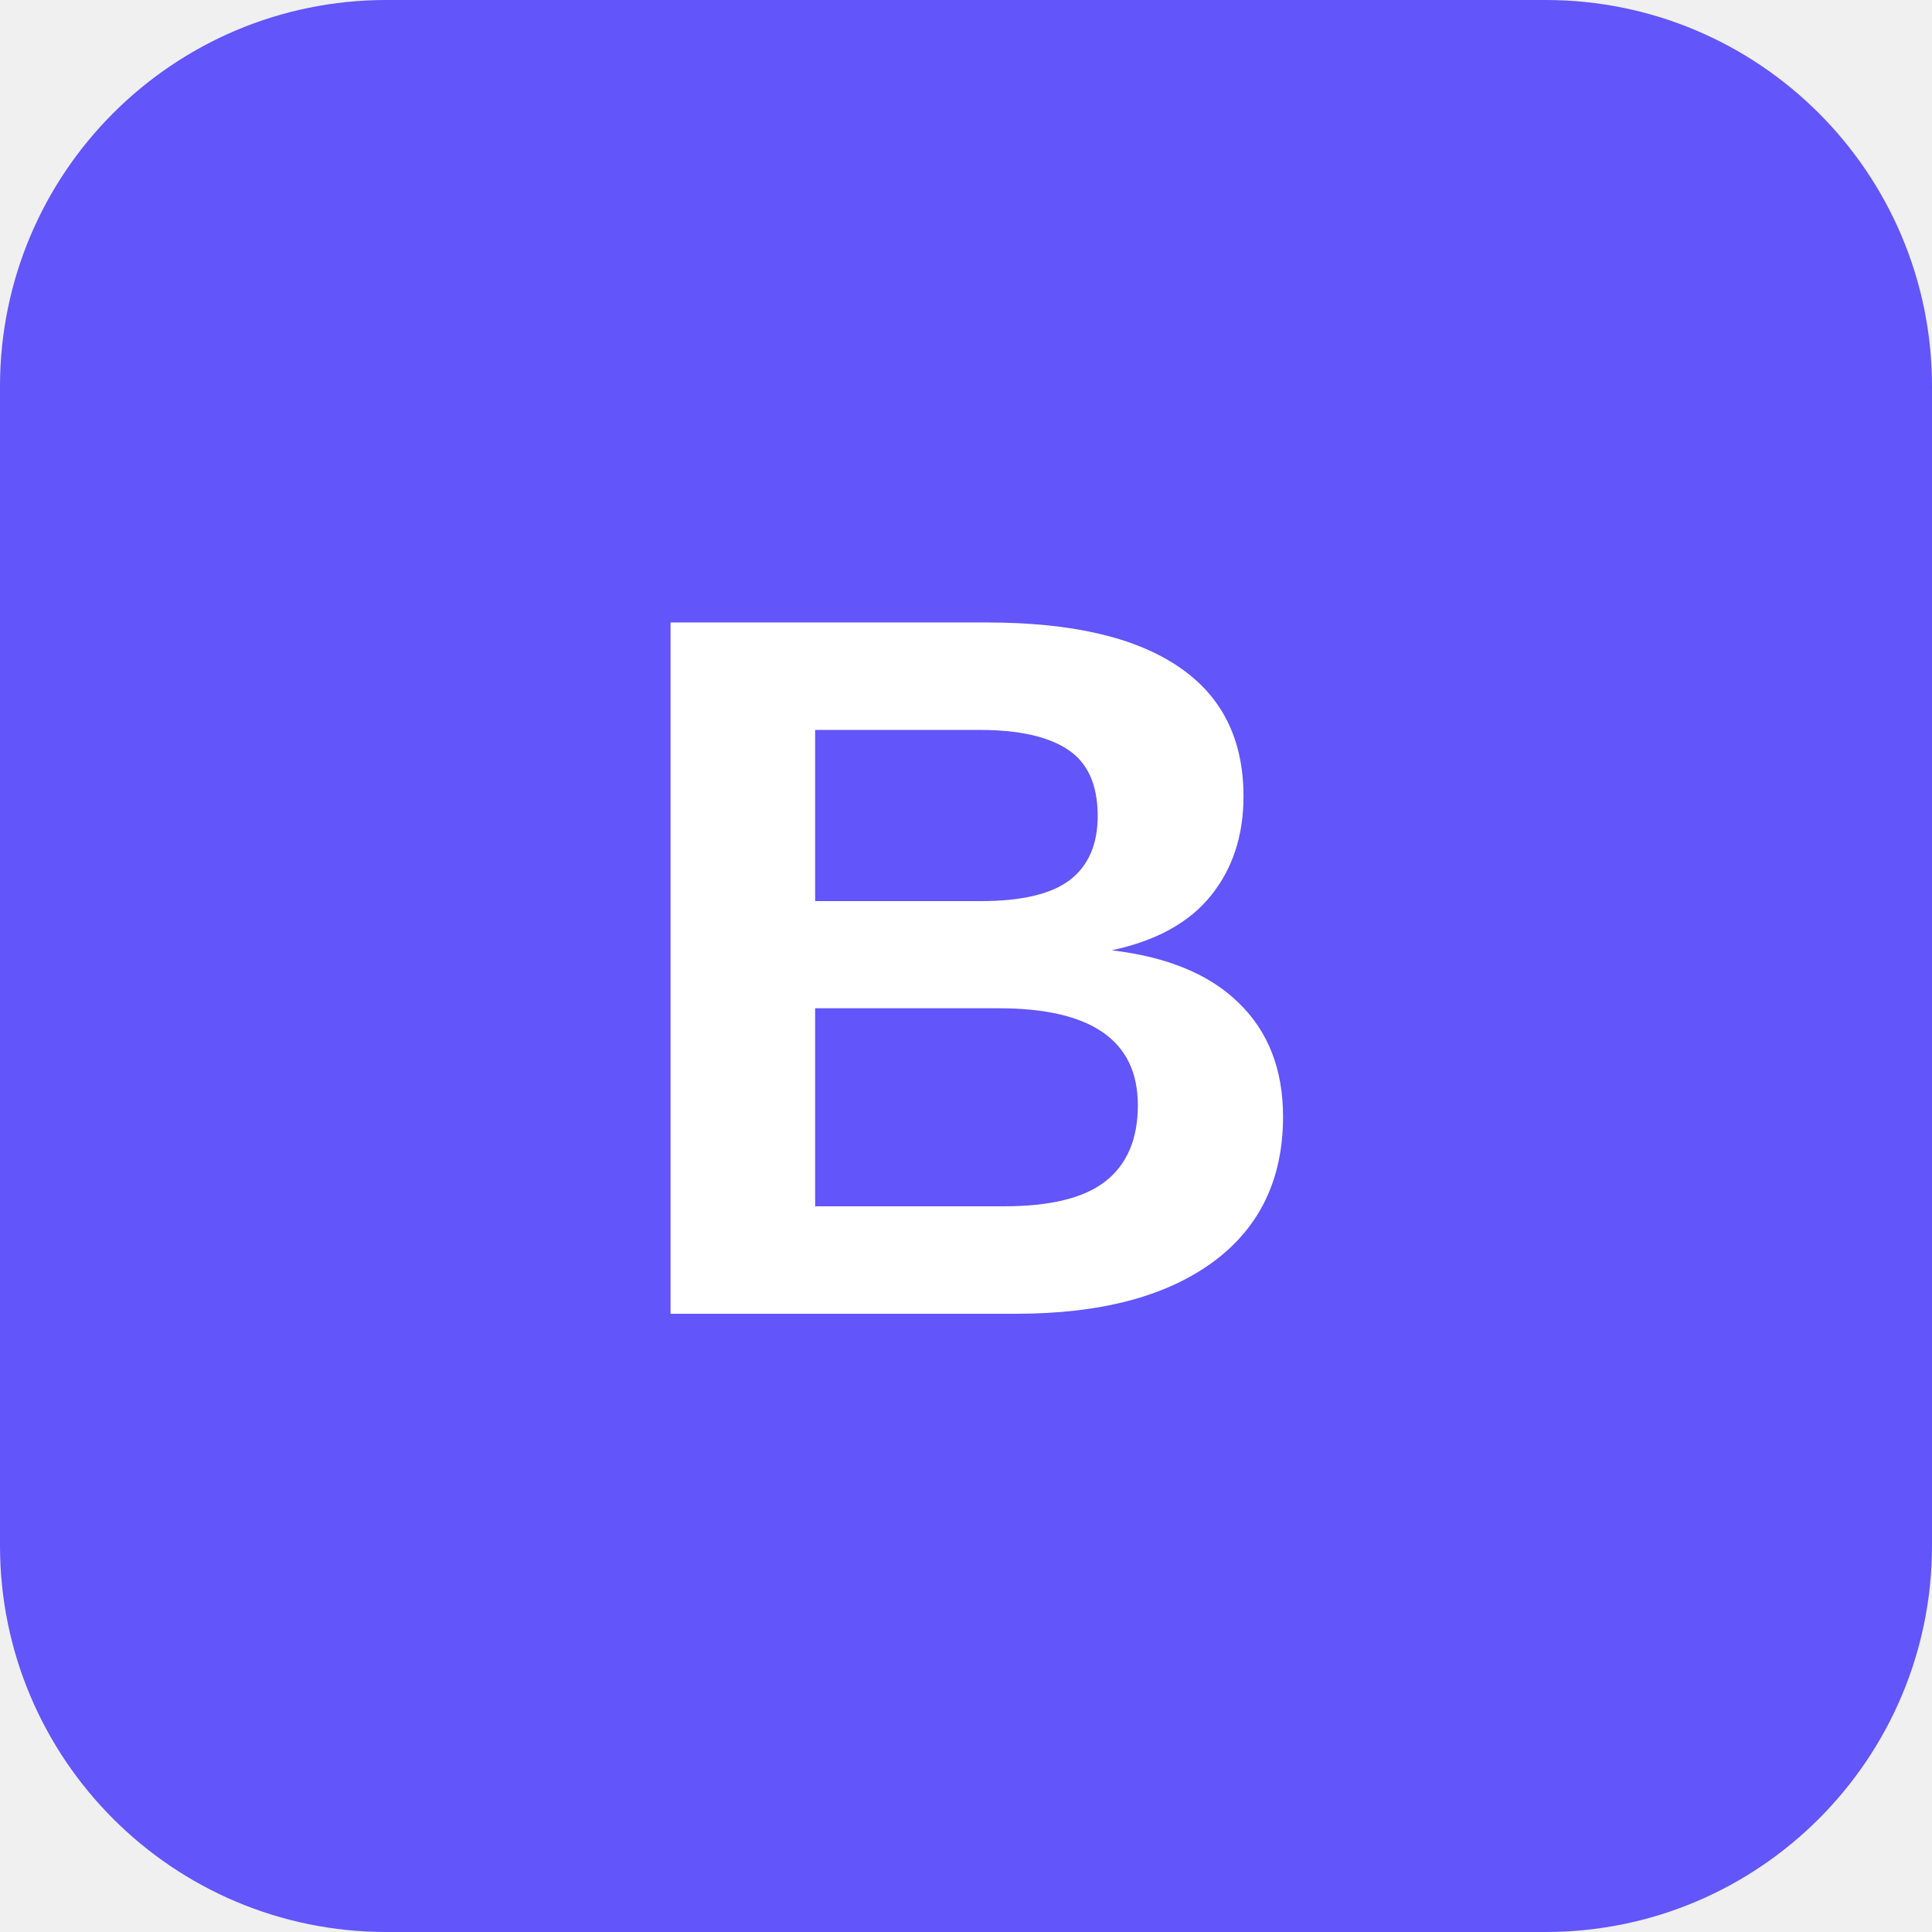
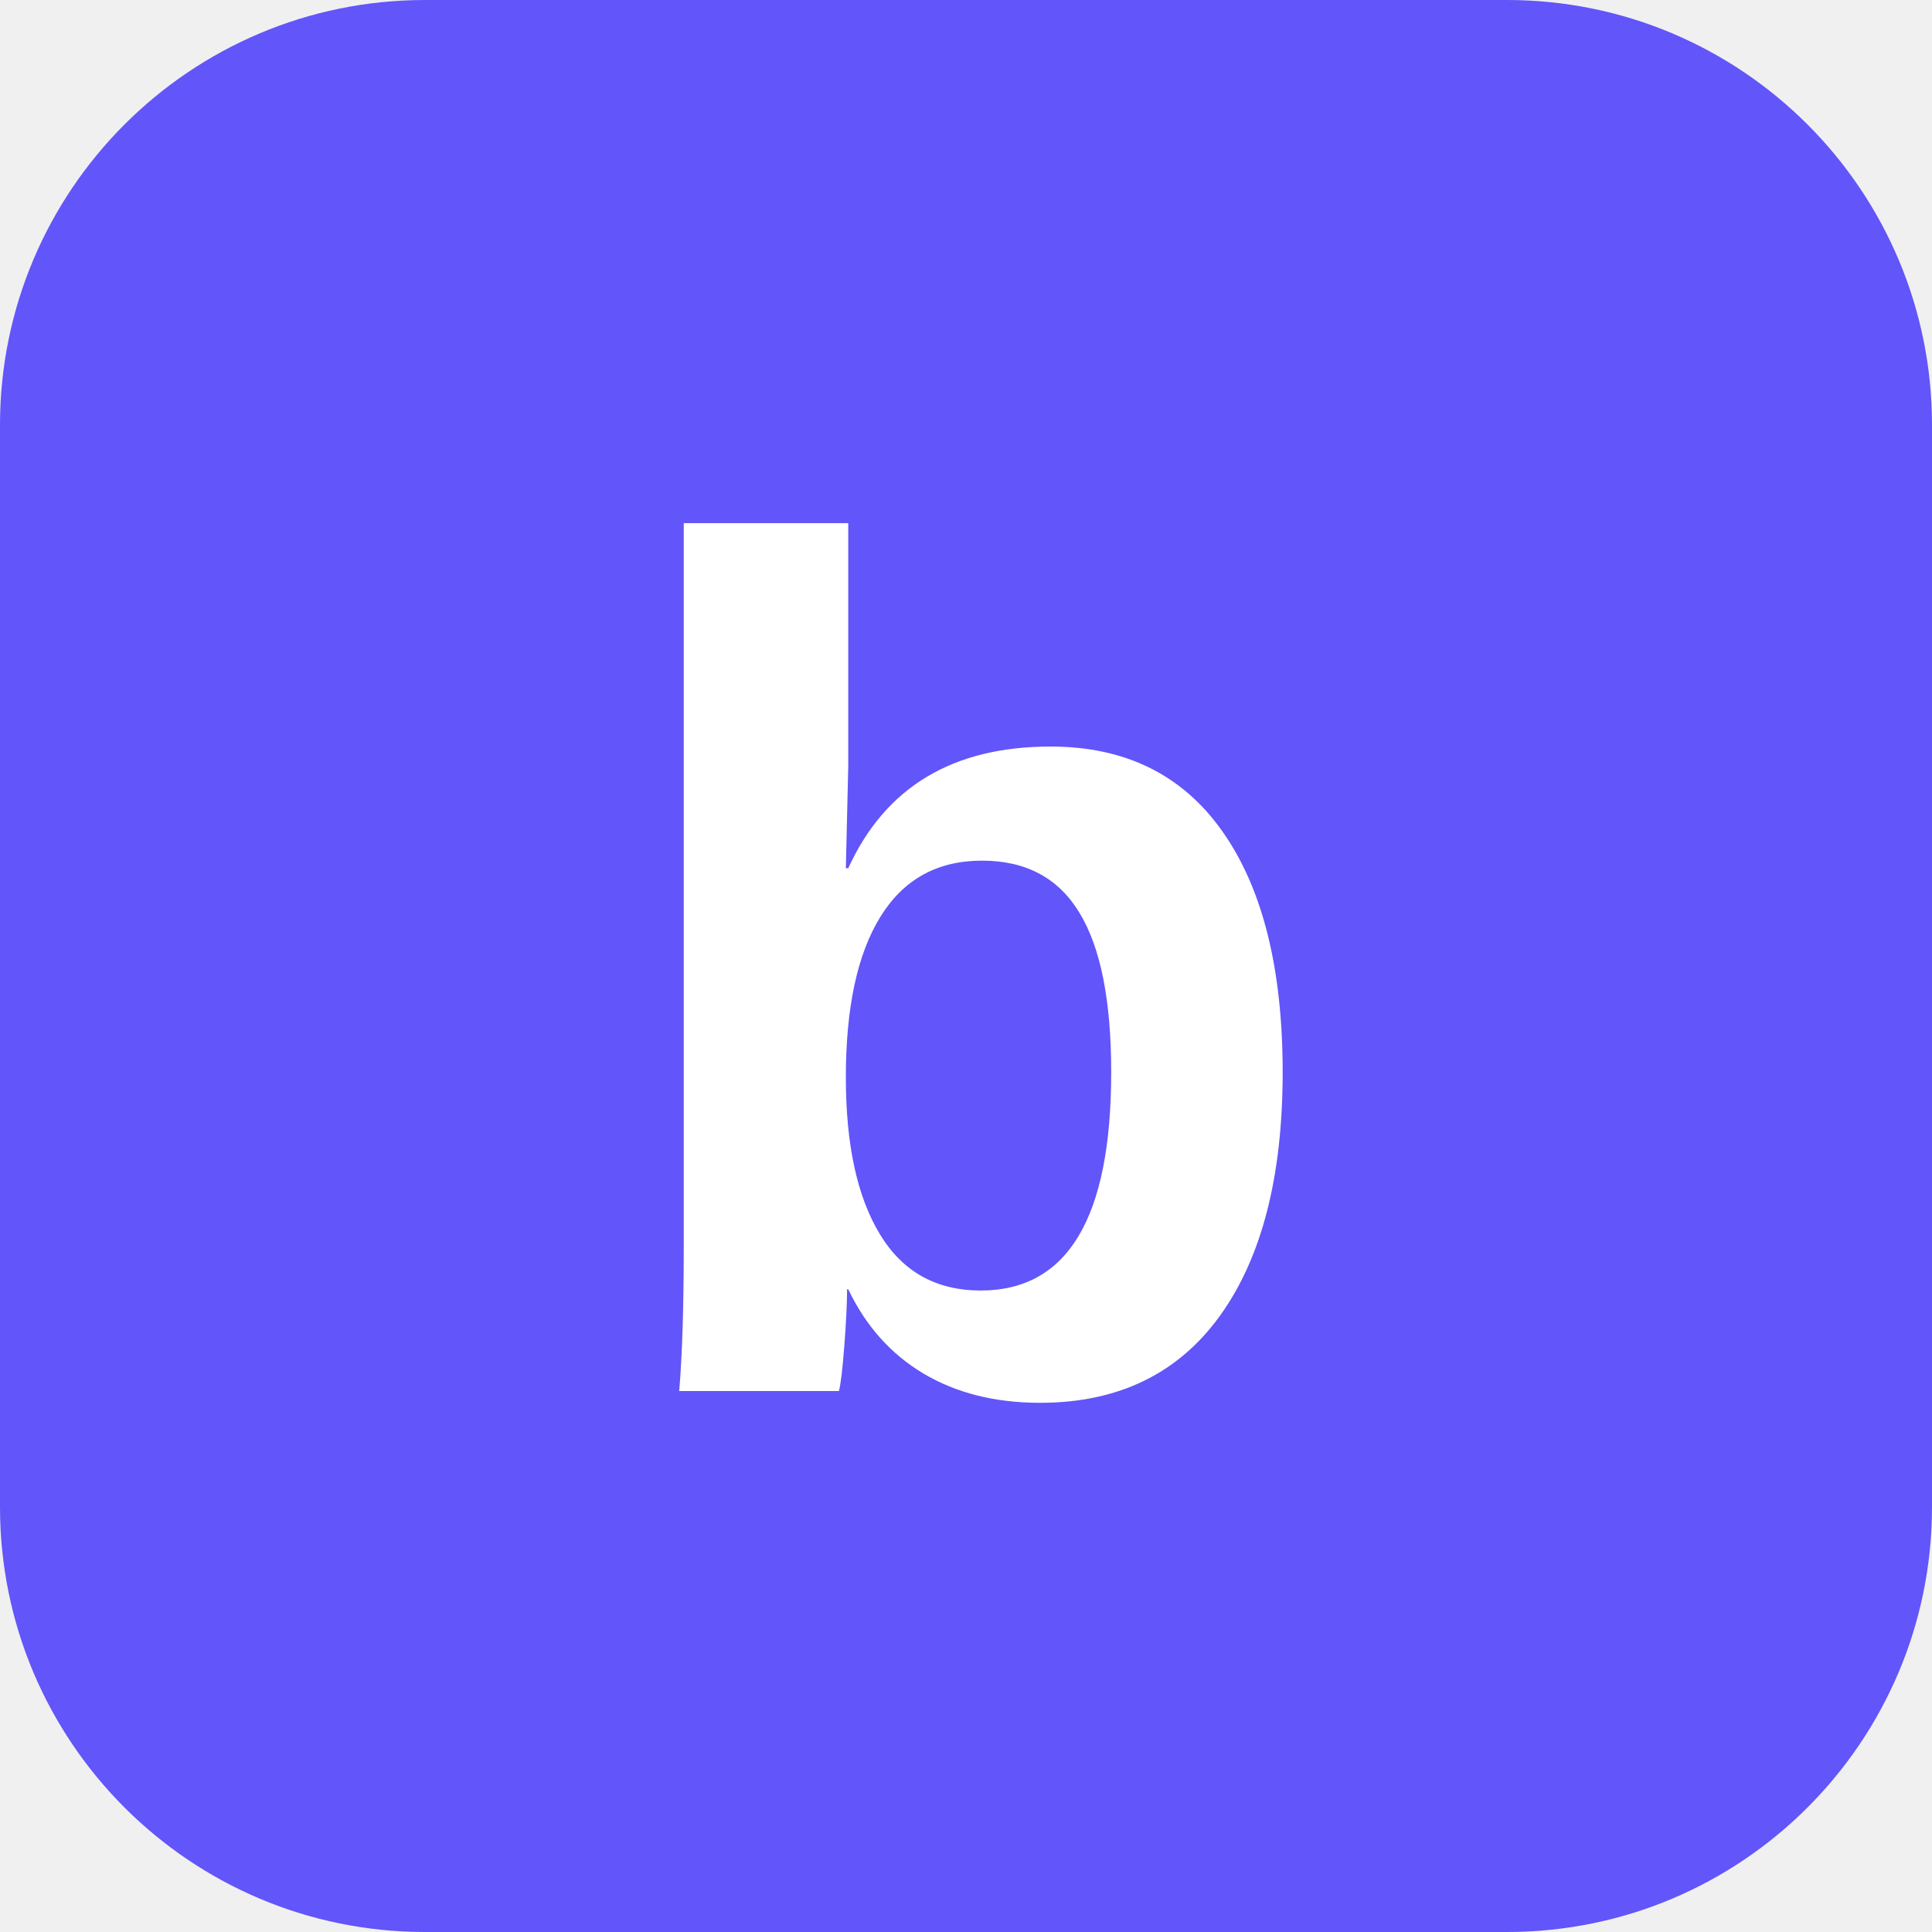
<svg xmlns="http://www.w3.org/2000/svg" viewBox="0 0 100 100">
-   <rect width="100" height="100" rx="20" fill="#6255FA" />
-   <text x="50" y="68" font-family="Arial,sans-serif" font-weight="bold" font-size="52" text-anchor="middle" fill="white">B</text>
+   <rect width="100" height="100" rx="22" fill="#6255FA" />
+   <text x="50" y="72" font-family="Arial Black, Arial, sans-serif" font-weight="900" font-size="62" text-anchor="middle" fill="white">b</text>
</svg>
